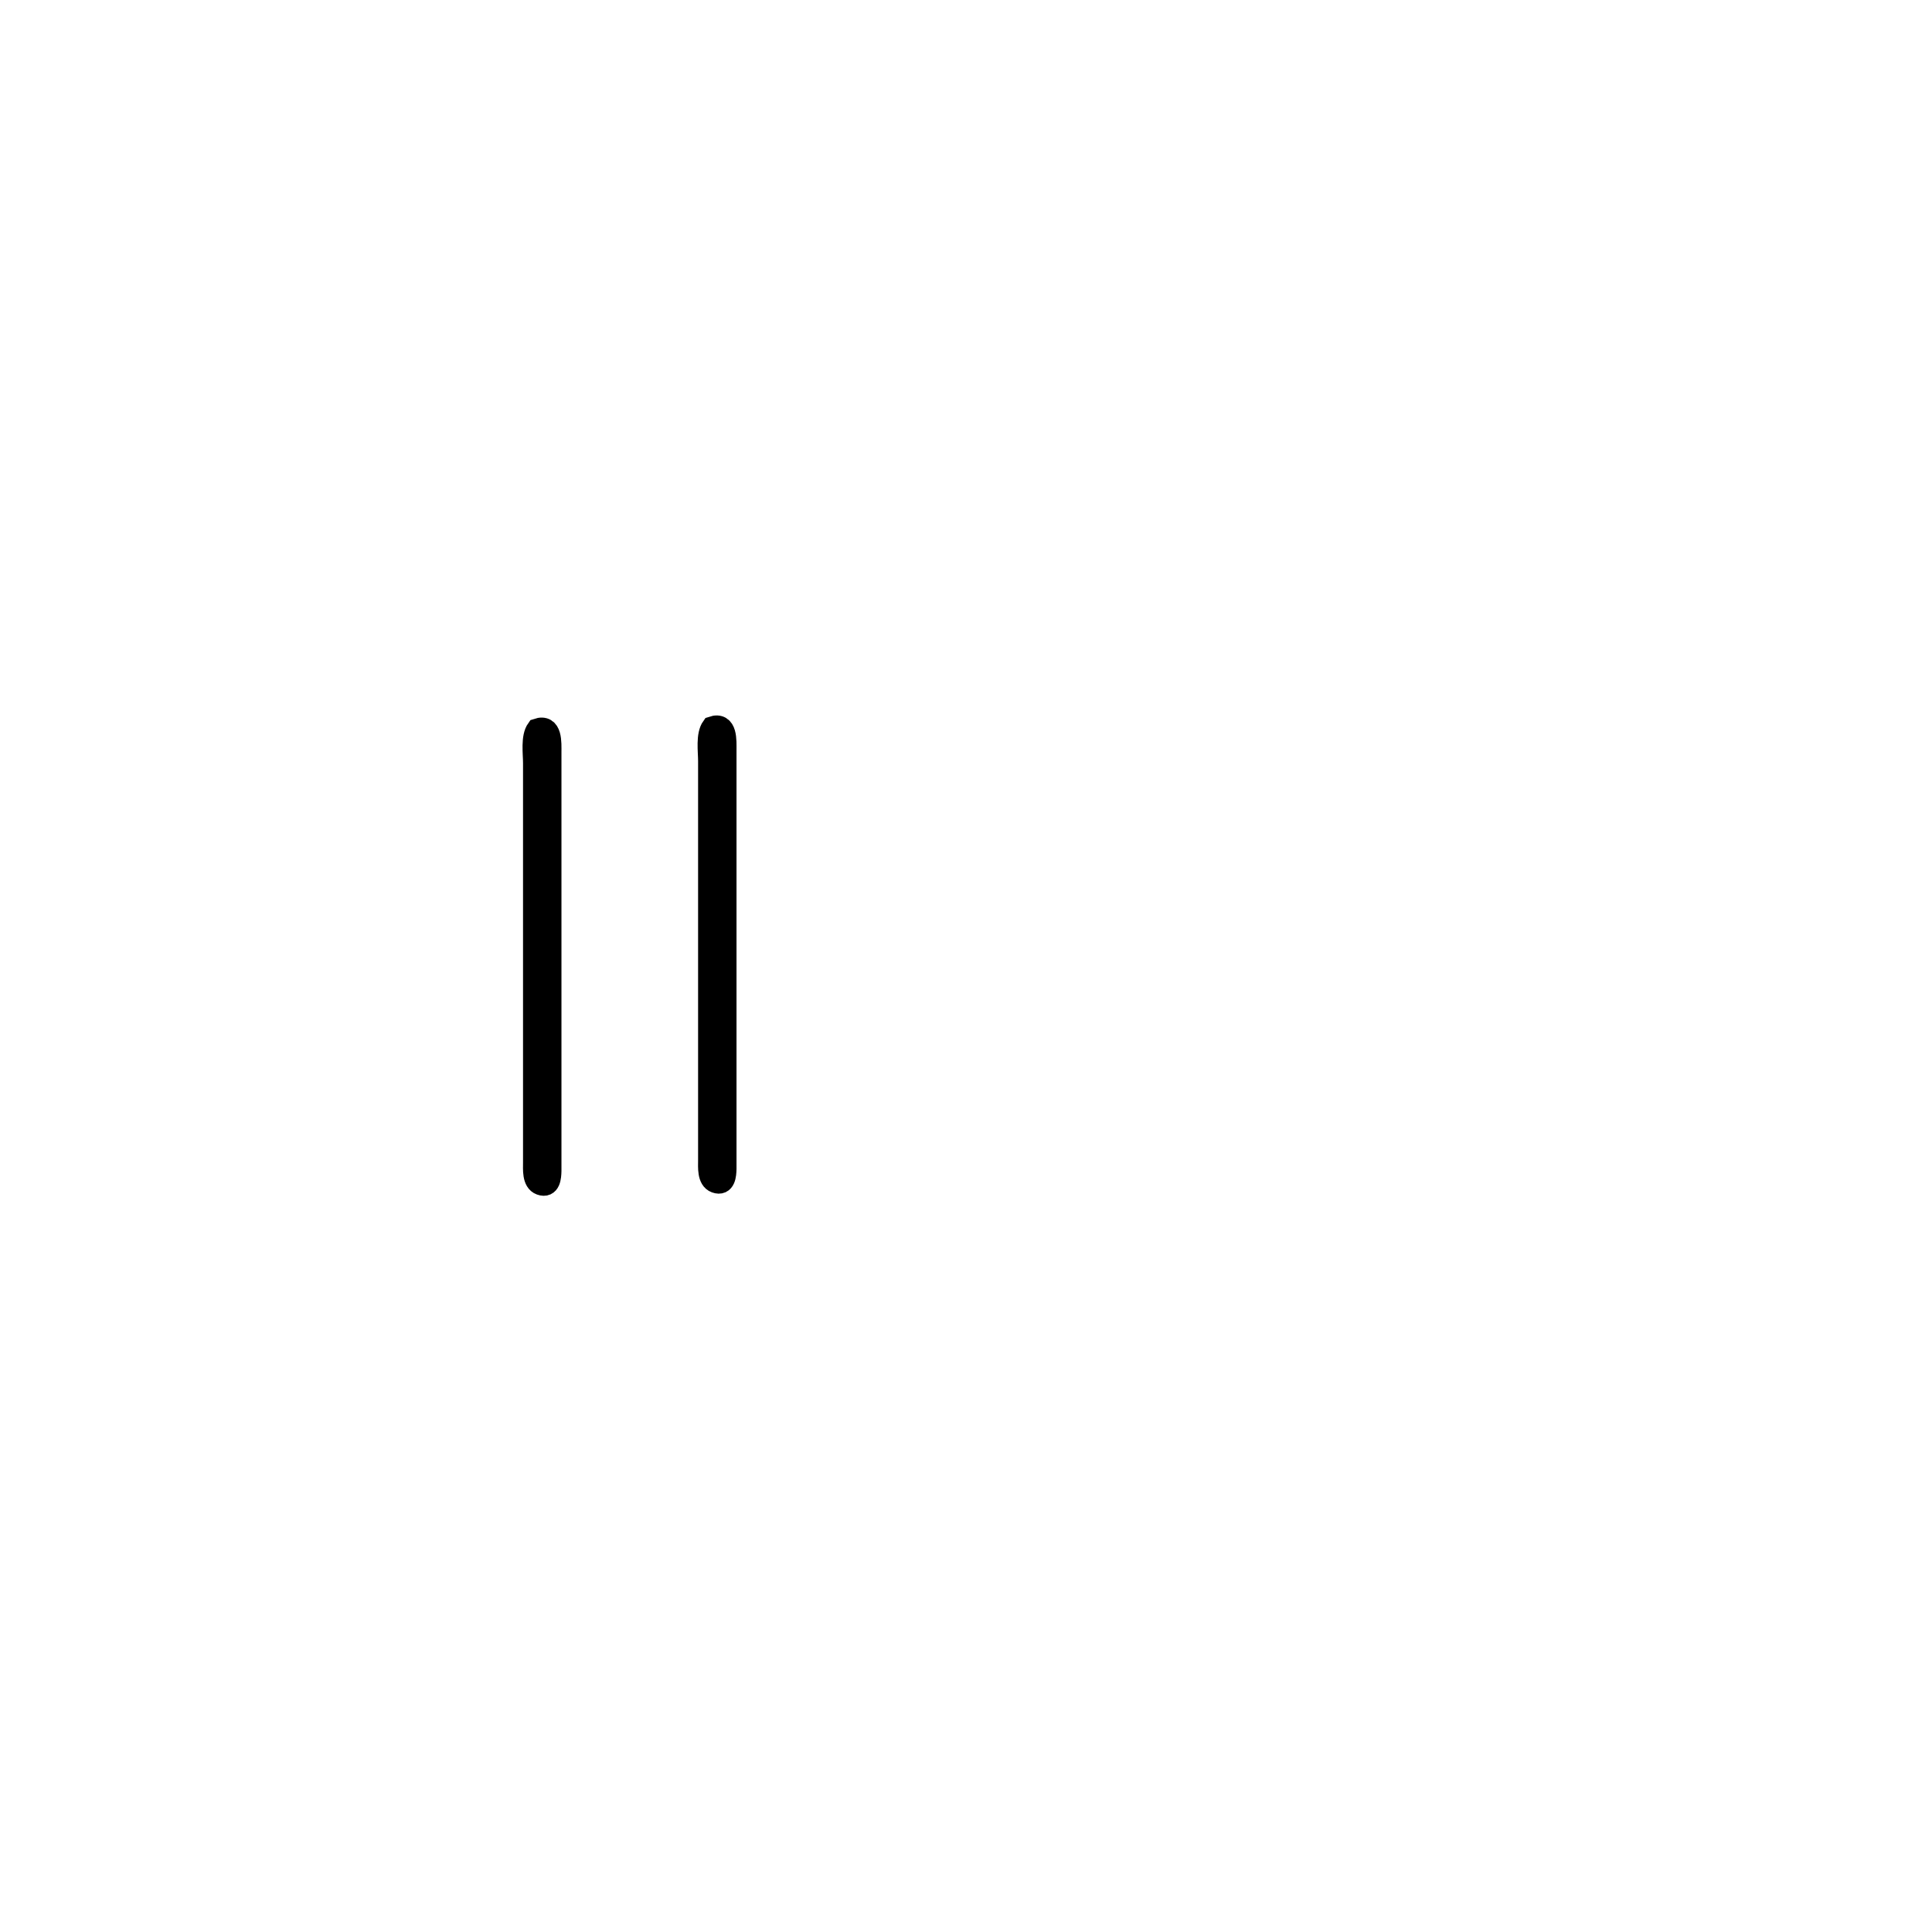
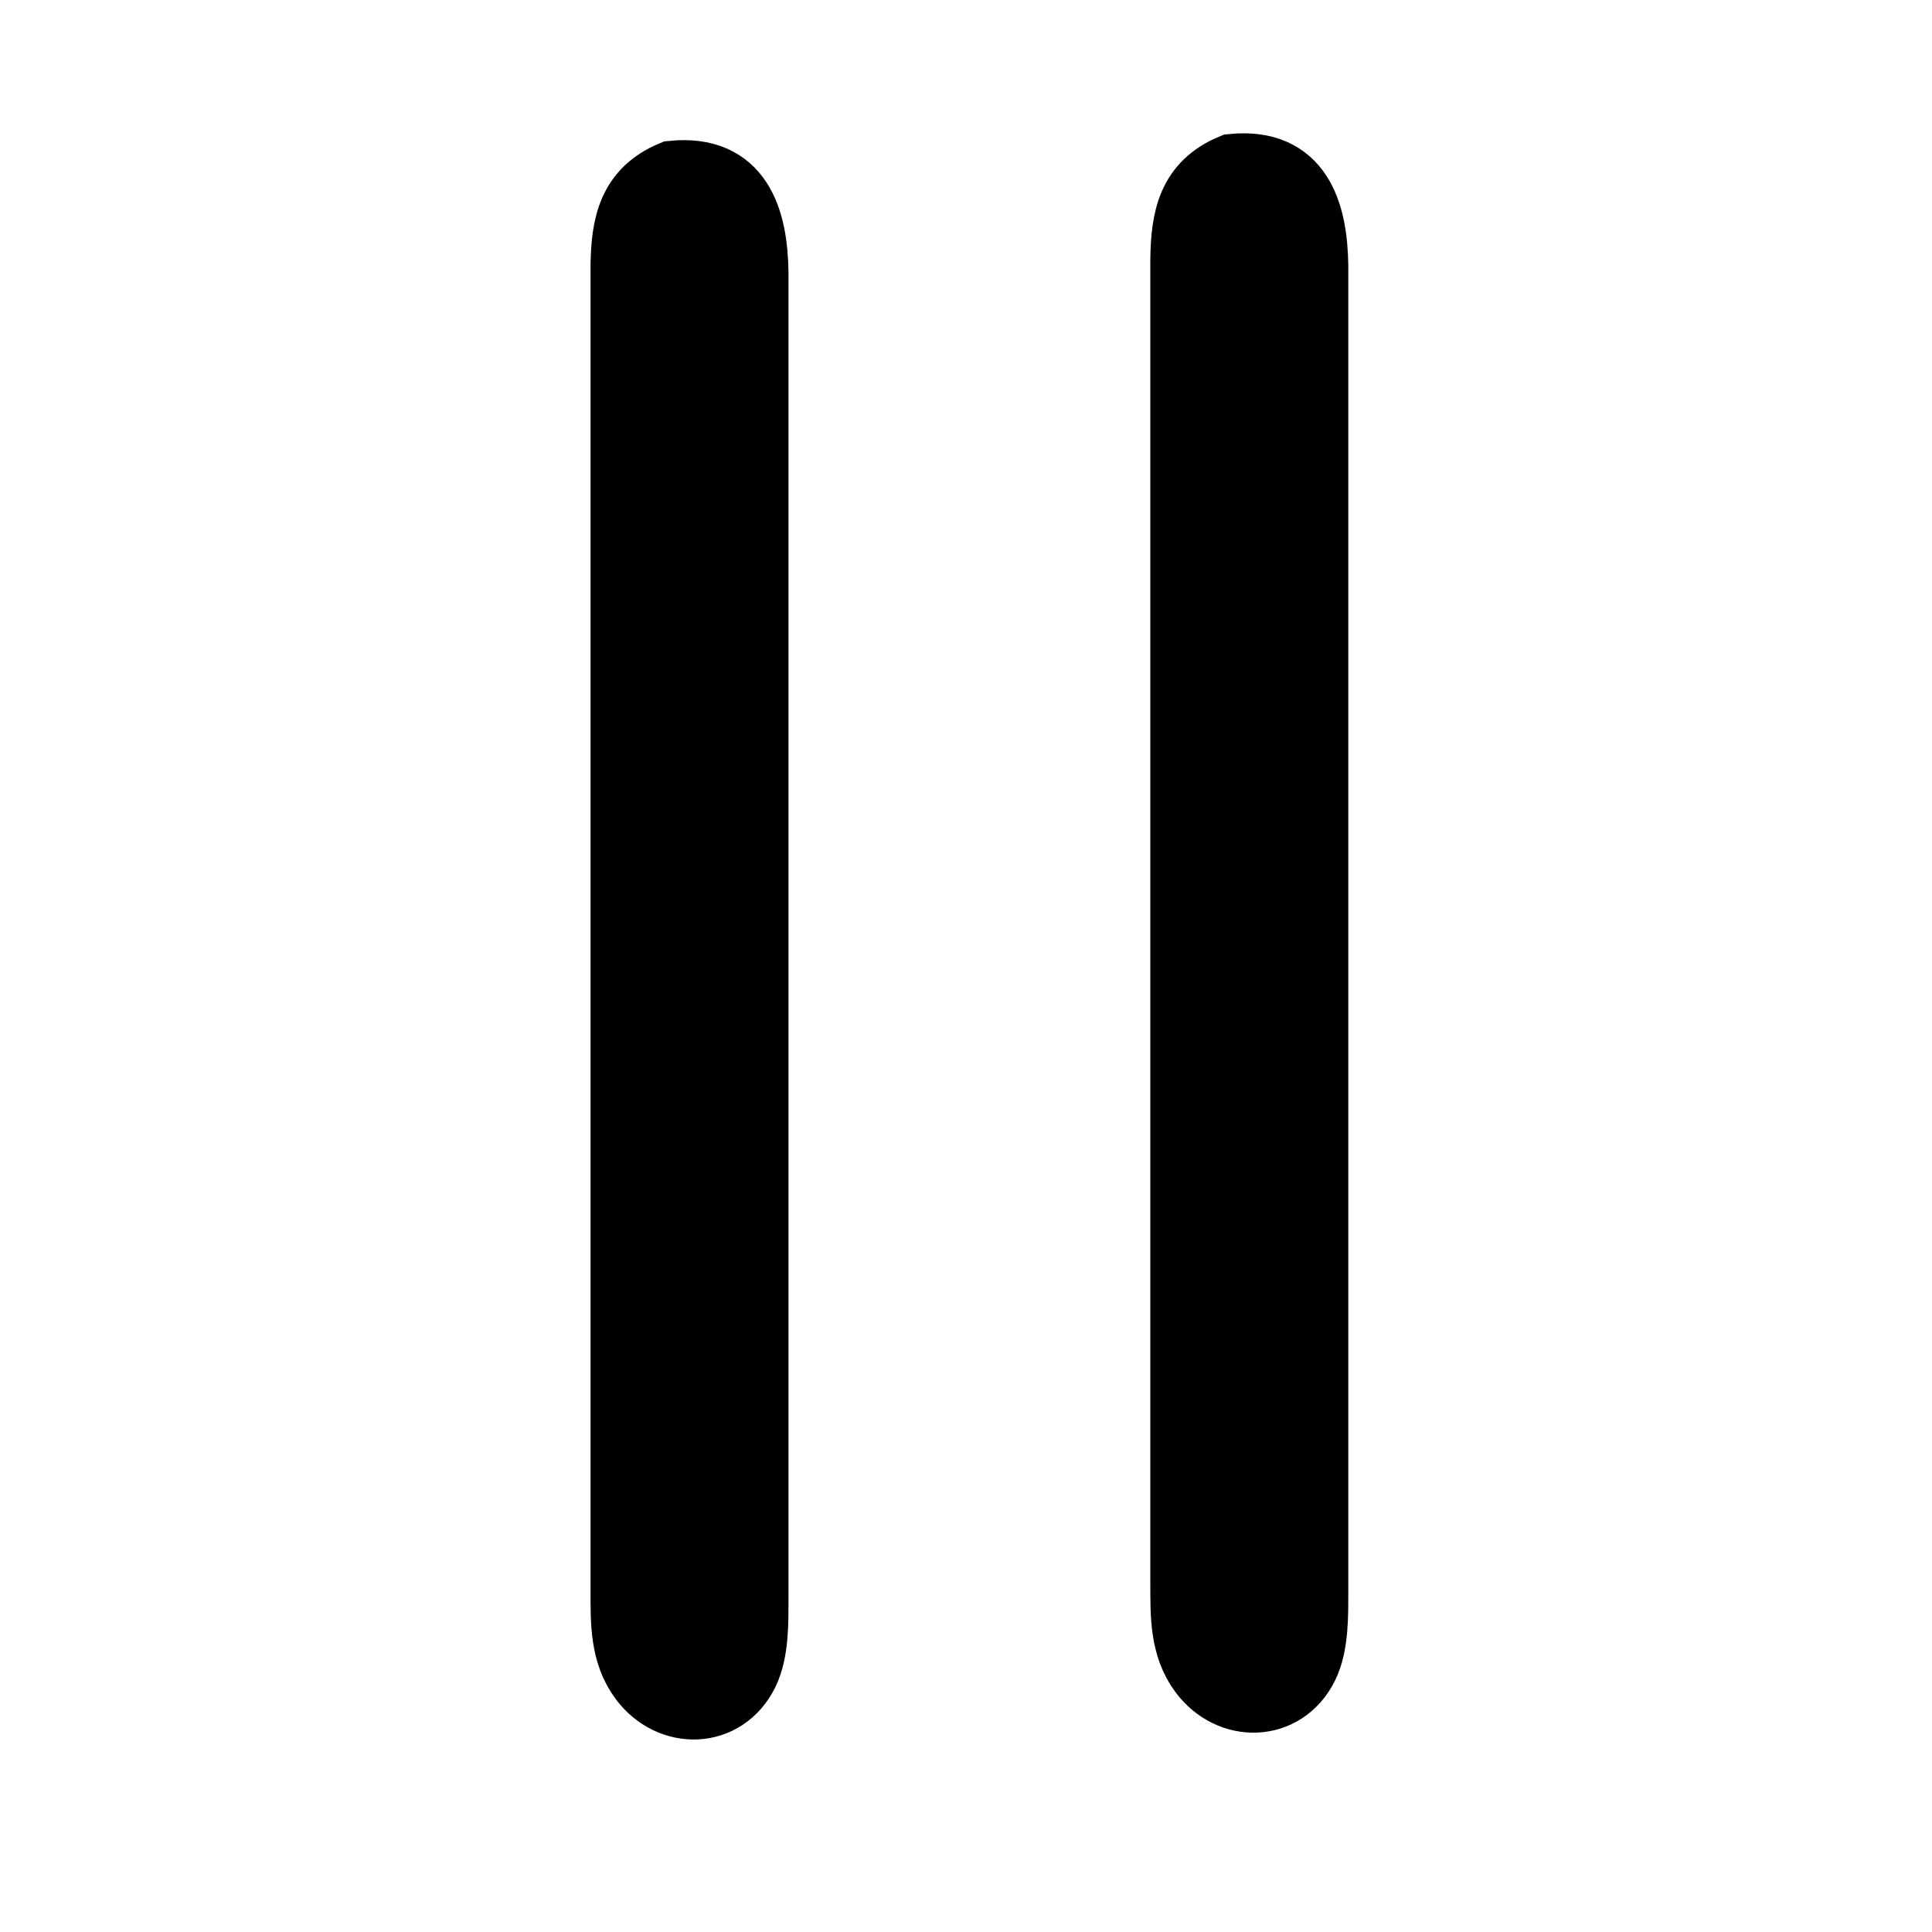
- <svg xmlns="http://www.w3.org/2000/svg" width="10mm" height="10mm" viewBox="0 0 905 338">
-   <path id="Selection" fill="black" stroke="black" stroke-width="10" d="M 333.59,57.04            C 330.87,60.81 332.00,68.34 332.00,73.00              332.00,73.00 332.00,111.00 332.00,111.00              332.00,111.00 332.00,260.00 332.00,260.00              332.01,263.17 331.48,268.99 335.21,270.34              339.61,271.94 339.94,266.85 340.00,264.00              340.00,264.00 340.00,232.00 340.00,232.00              340.00,232.00 340.00,105.00 340.00,105.00              340.00,105.00 340.00,68.00 340.00,68.00              339.99,63.54 340.61,54.64 333.59,57.04 Z            M 251.59,58.04            C 248.87,61.81 250.00,69.34 250.00,74.00              250.00,74.00 250.00,112.00 250.00,112.00              250.00,112.00 250.00,261.00 250.00,261.00              250.01,264.17 249.48,269.99 253.21,271.34              257.61,272.94 257.94,267.85 258.00,265.00              258.00,265.00 258.00,233.00 258.00,233.00              258.00,233.00 258.00,106.00 258.00,106.00              258.00,106.00 258.00,69.00 258.00,69.00              257.99,64.54 258.61,55.64 251.59,58.04 Z" />
+ <svg xmlns="http://www.w3.org/2000/svg" width="10mm" height="10mm" viewBox="0 0 250 283">
+   <path id="Selection" fill="black" stroke="black" stroke-width="10" d="M 164.04,24.61            C 158.01,27.11 157.08,31.98 157.00,38.00              157.00,38.00 157.00,75.00 157.00,75.00              157.00,75.00 157.00,232.00 157.00,232.00              157.01,236.47 156.88,241.11 159.70,244.89              163.72,250.30 171.49,250.20 174.57,243.96              176.10,240.85 175.99,236.41 176.00,233.00              176.00,233.00 176.00,76.00 176.00,76.00              176.00,76.00 176.00,39.00 176.00,39.00              175.90,30.97 173.63,23.66 164.04,24.61 Z            M 82.04,25.61            C 76.01,28.11 75.08,32.98 75.00,39.00              75.00,39.00 75.00,76.00 75.00,76.00              75.00,76.00 75.00,233.00 75.00,233.00              75.01,237.47 74.88,242.11 77.70,245.89              81.72,251.30 89.49,251.20 92.57,244.96              94.10,241.85 93.99,237.41 94.00,234.00              94.00,234.00 94.00,77.00 94.00,77.00              94.00,77.00 94.00,40.00 94.00,40.00              93.90,31.97 91.63,24.66 82.04,25.61 Z" />
</svg>
